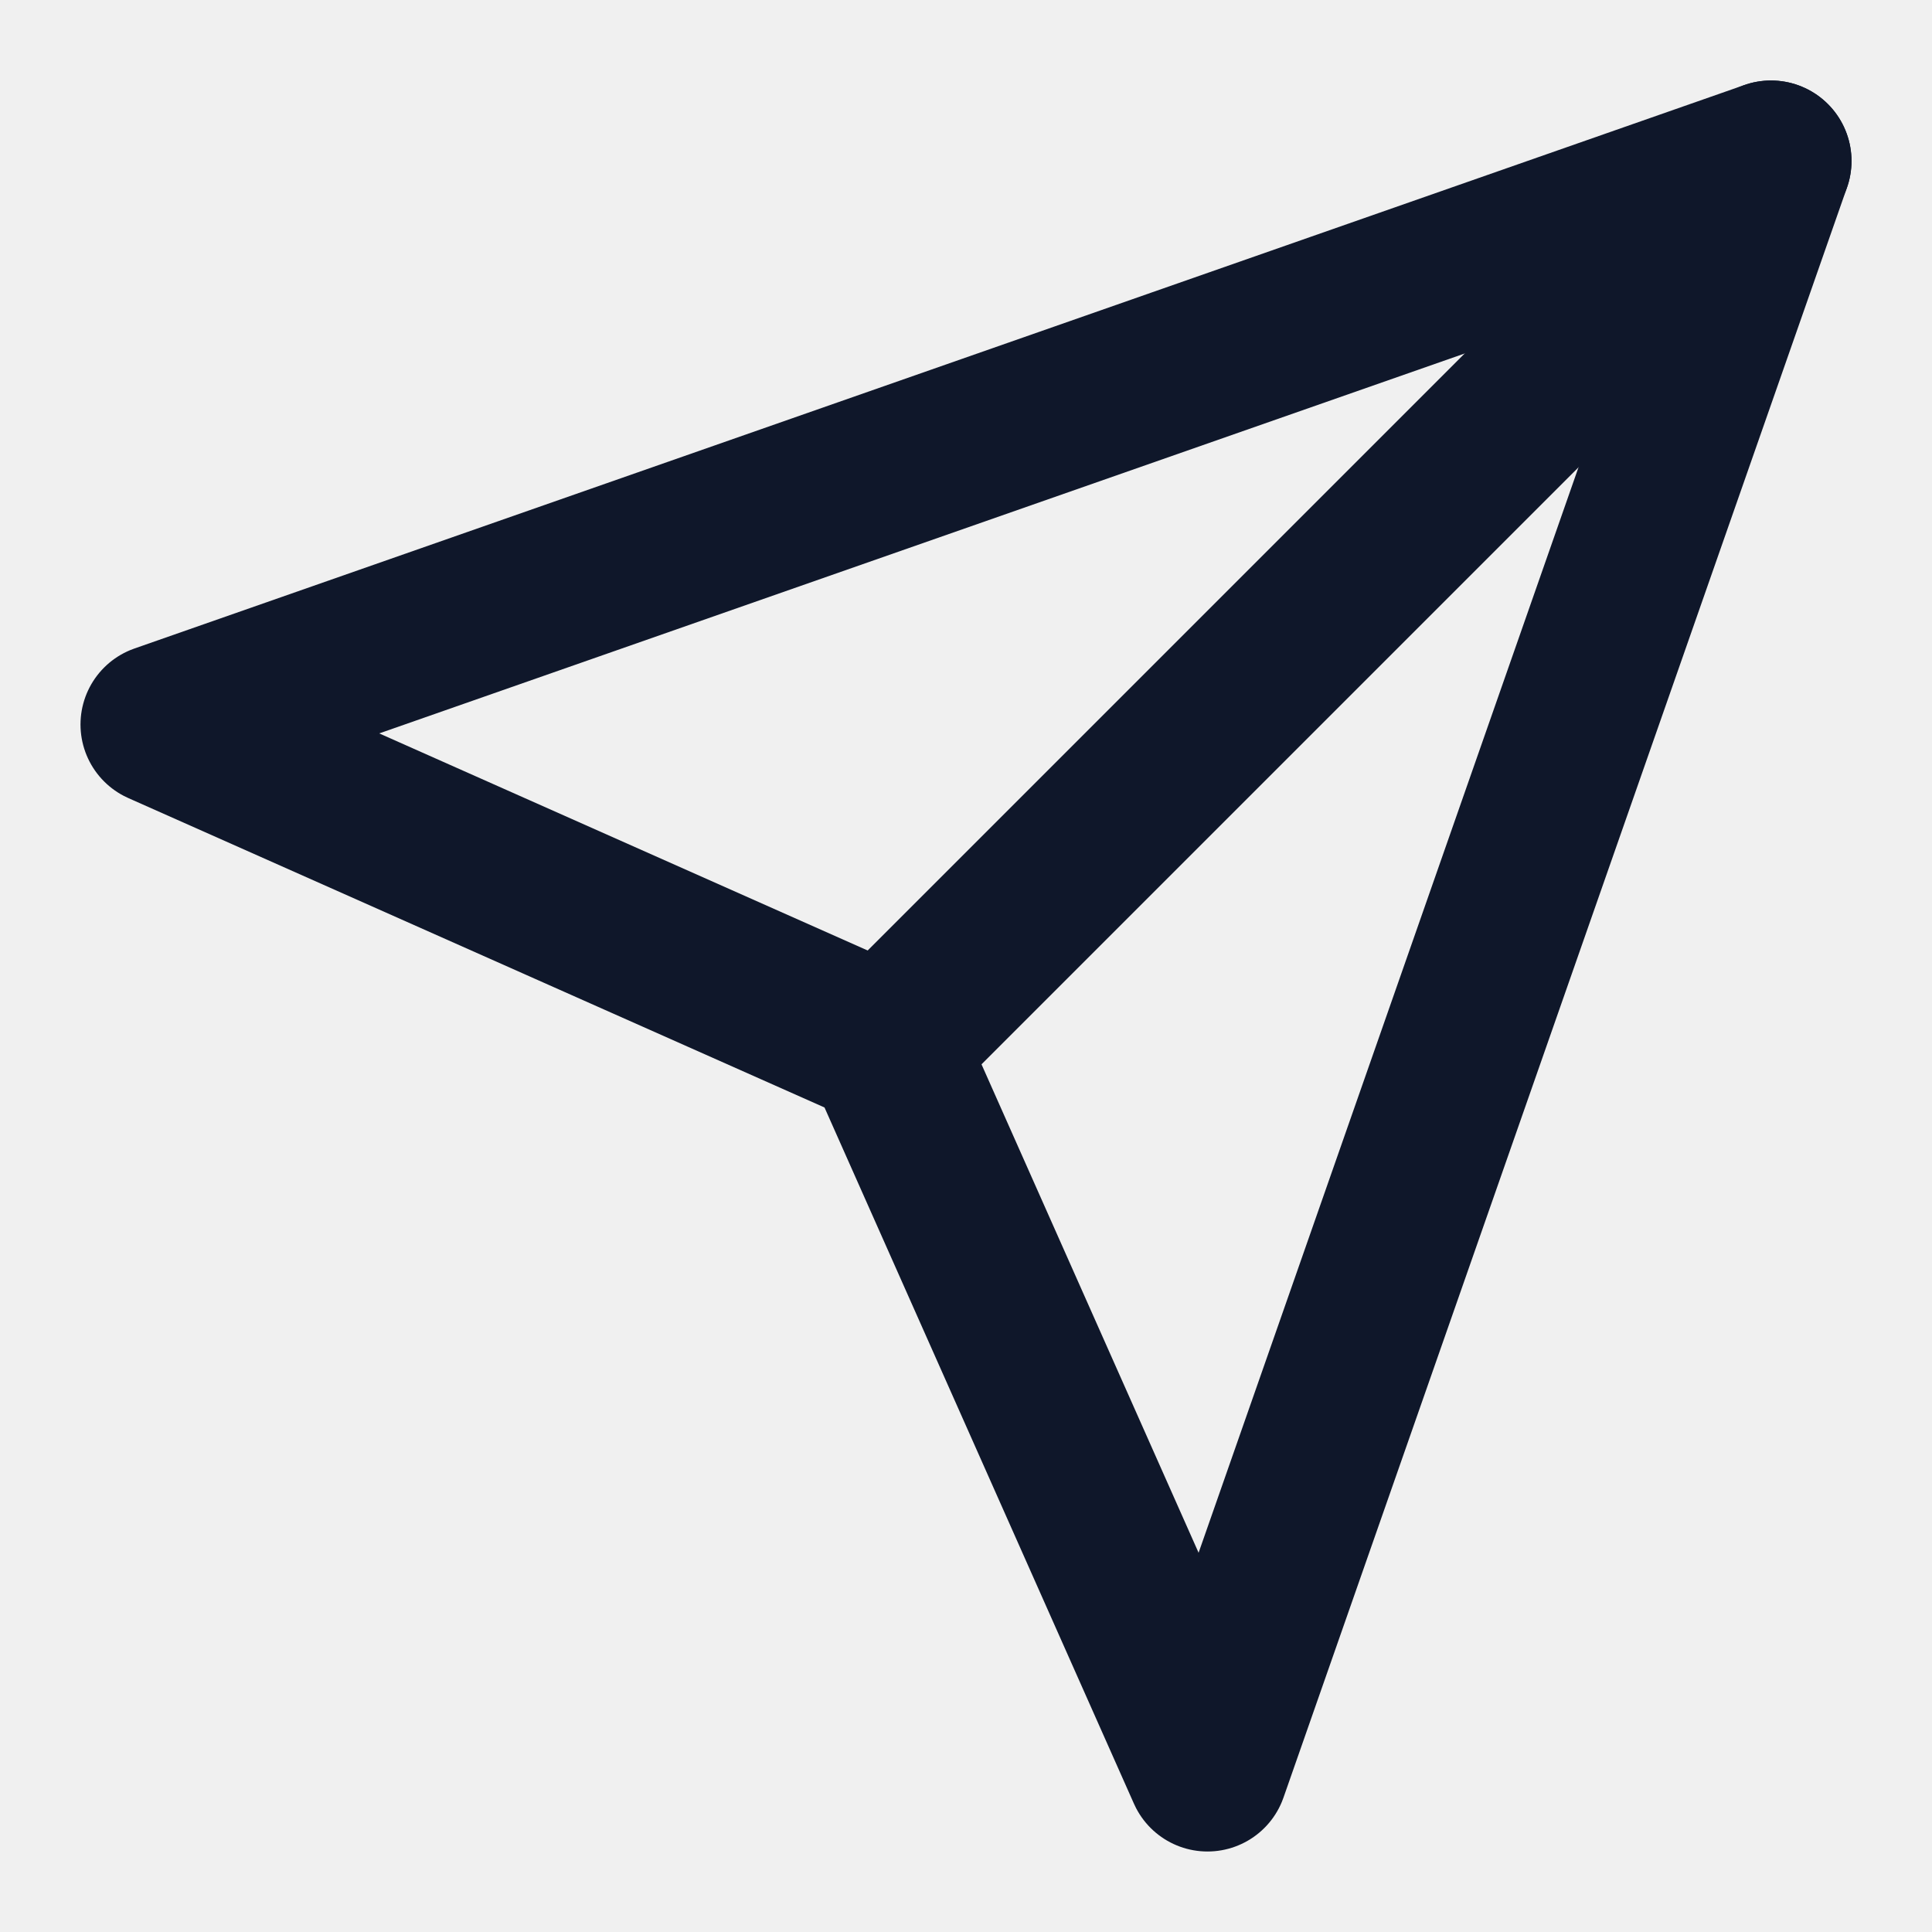
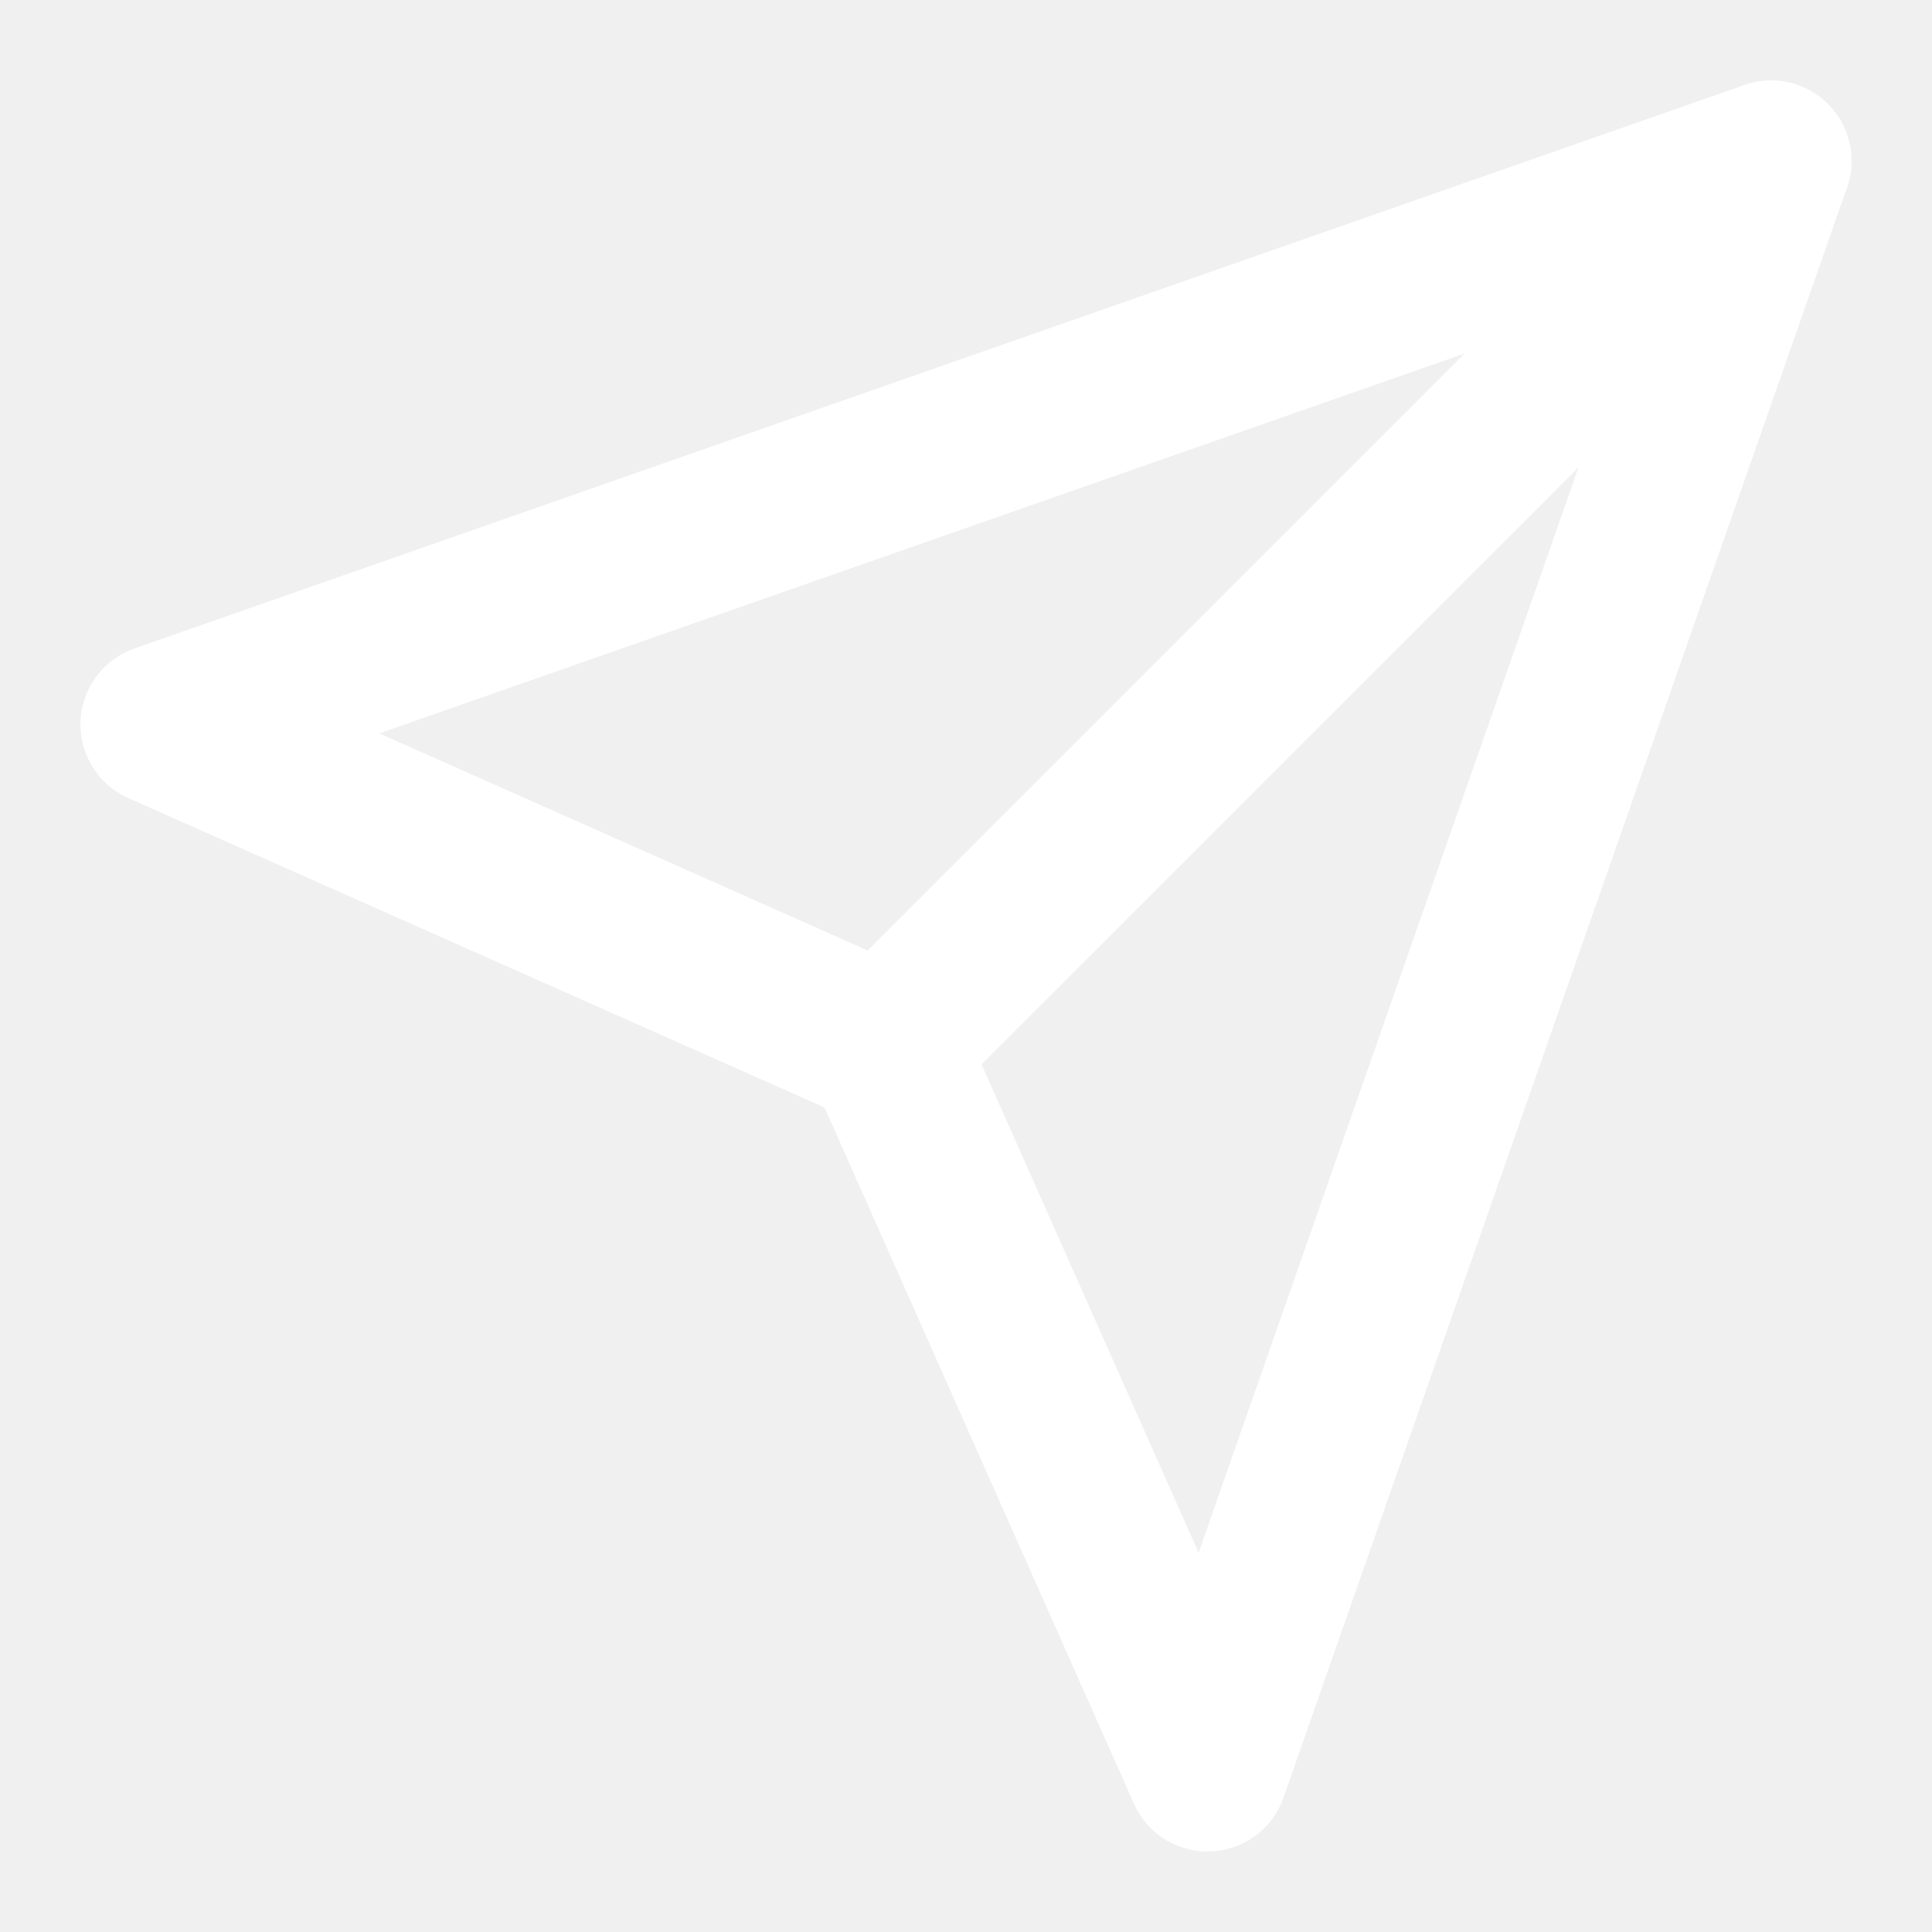
- <svg xmlns="http://www.w3.org/2000/svg" width="20" height="20" viewBox="0 0 24 24" fill="none" stroke="#0f172a" stroke-width="2" stroke-linecap="round" stroke-linejoin="round">
+ <svg xmlns="http://www.w3.org/2000/svg" width="20" height="20" viewBox="0 0 24 24" fill="none" stroke="#ffffff" stroke-width="2" stroke-linecap="round" stroke-linejoin="round">
  <line x1="22" x2="11" y1="2" y2="13" />
  <polygon points="22 2 15 22 11 13 2 9 22 2" />
</svg>
